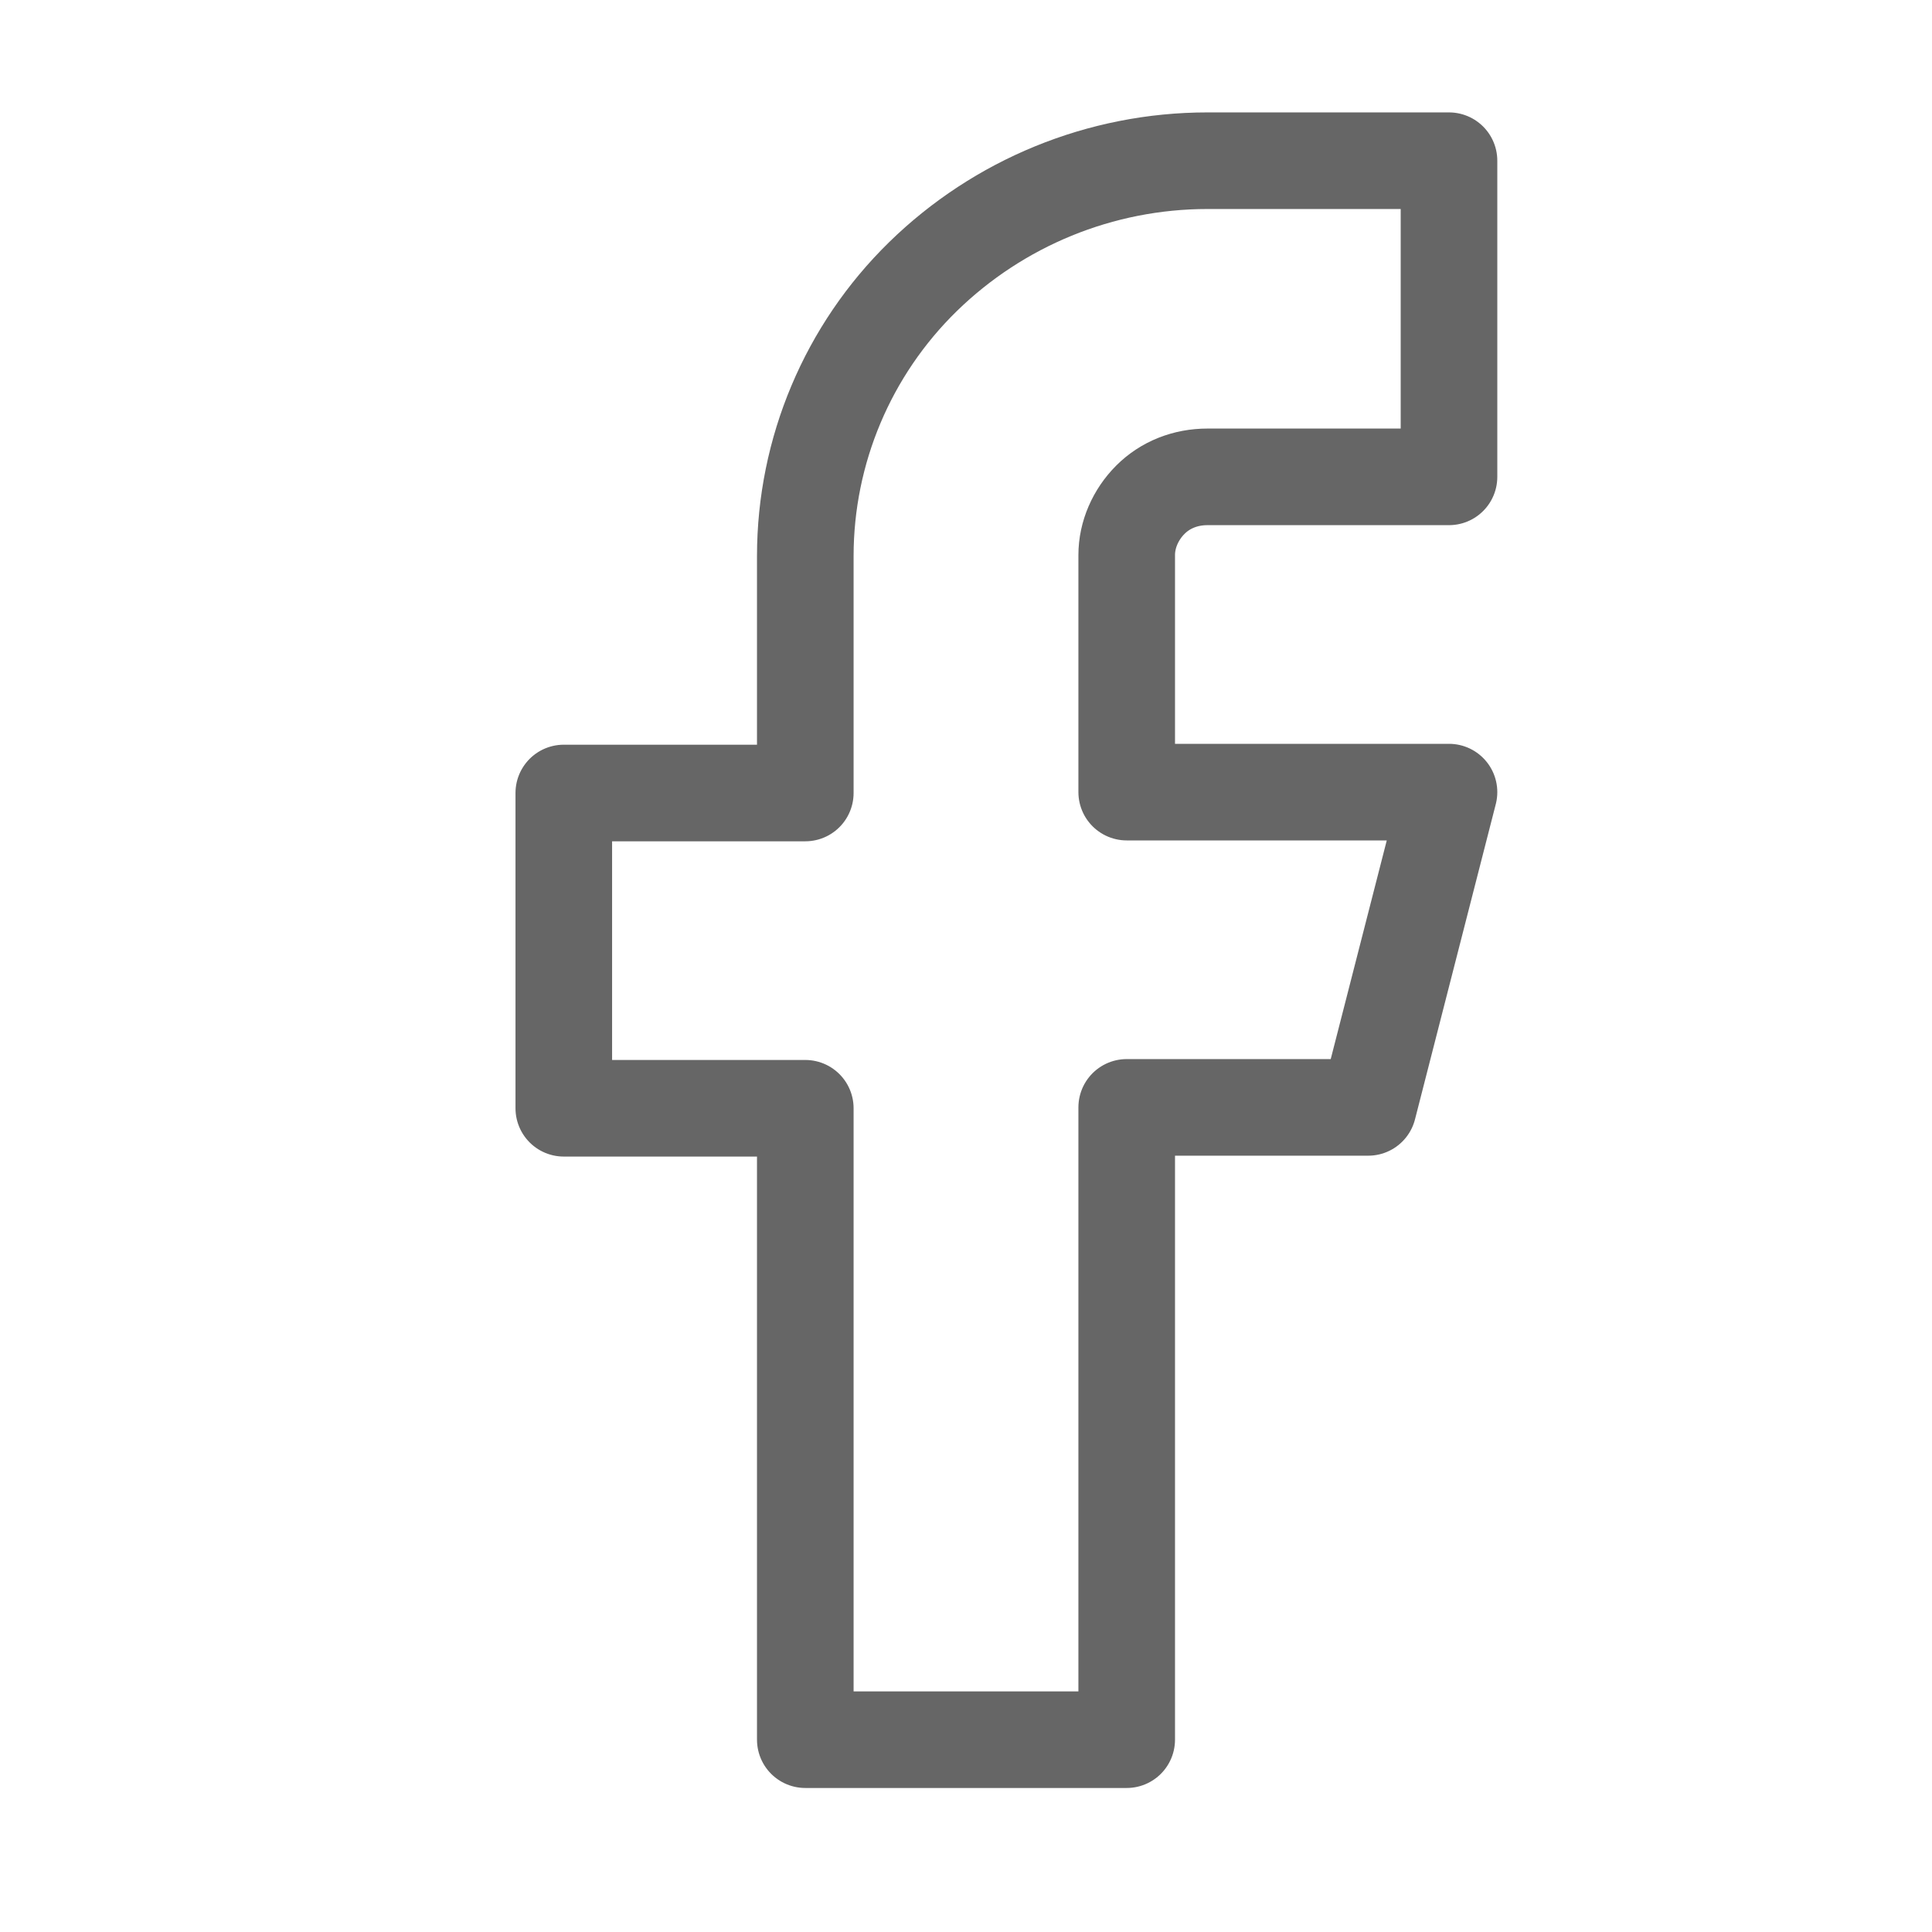
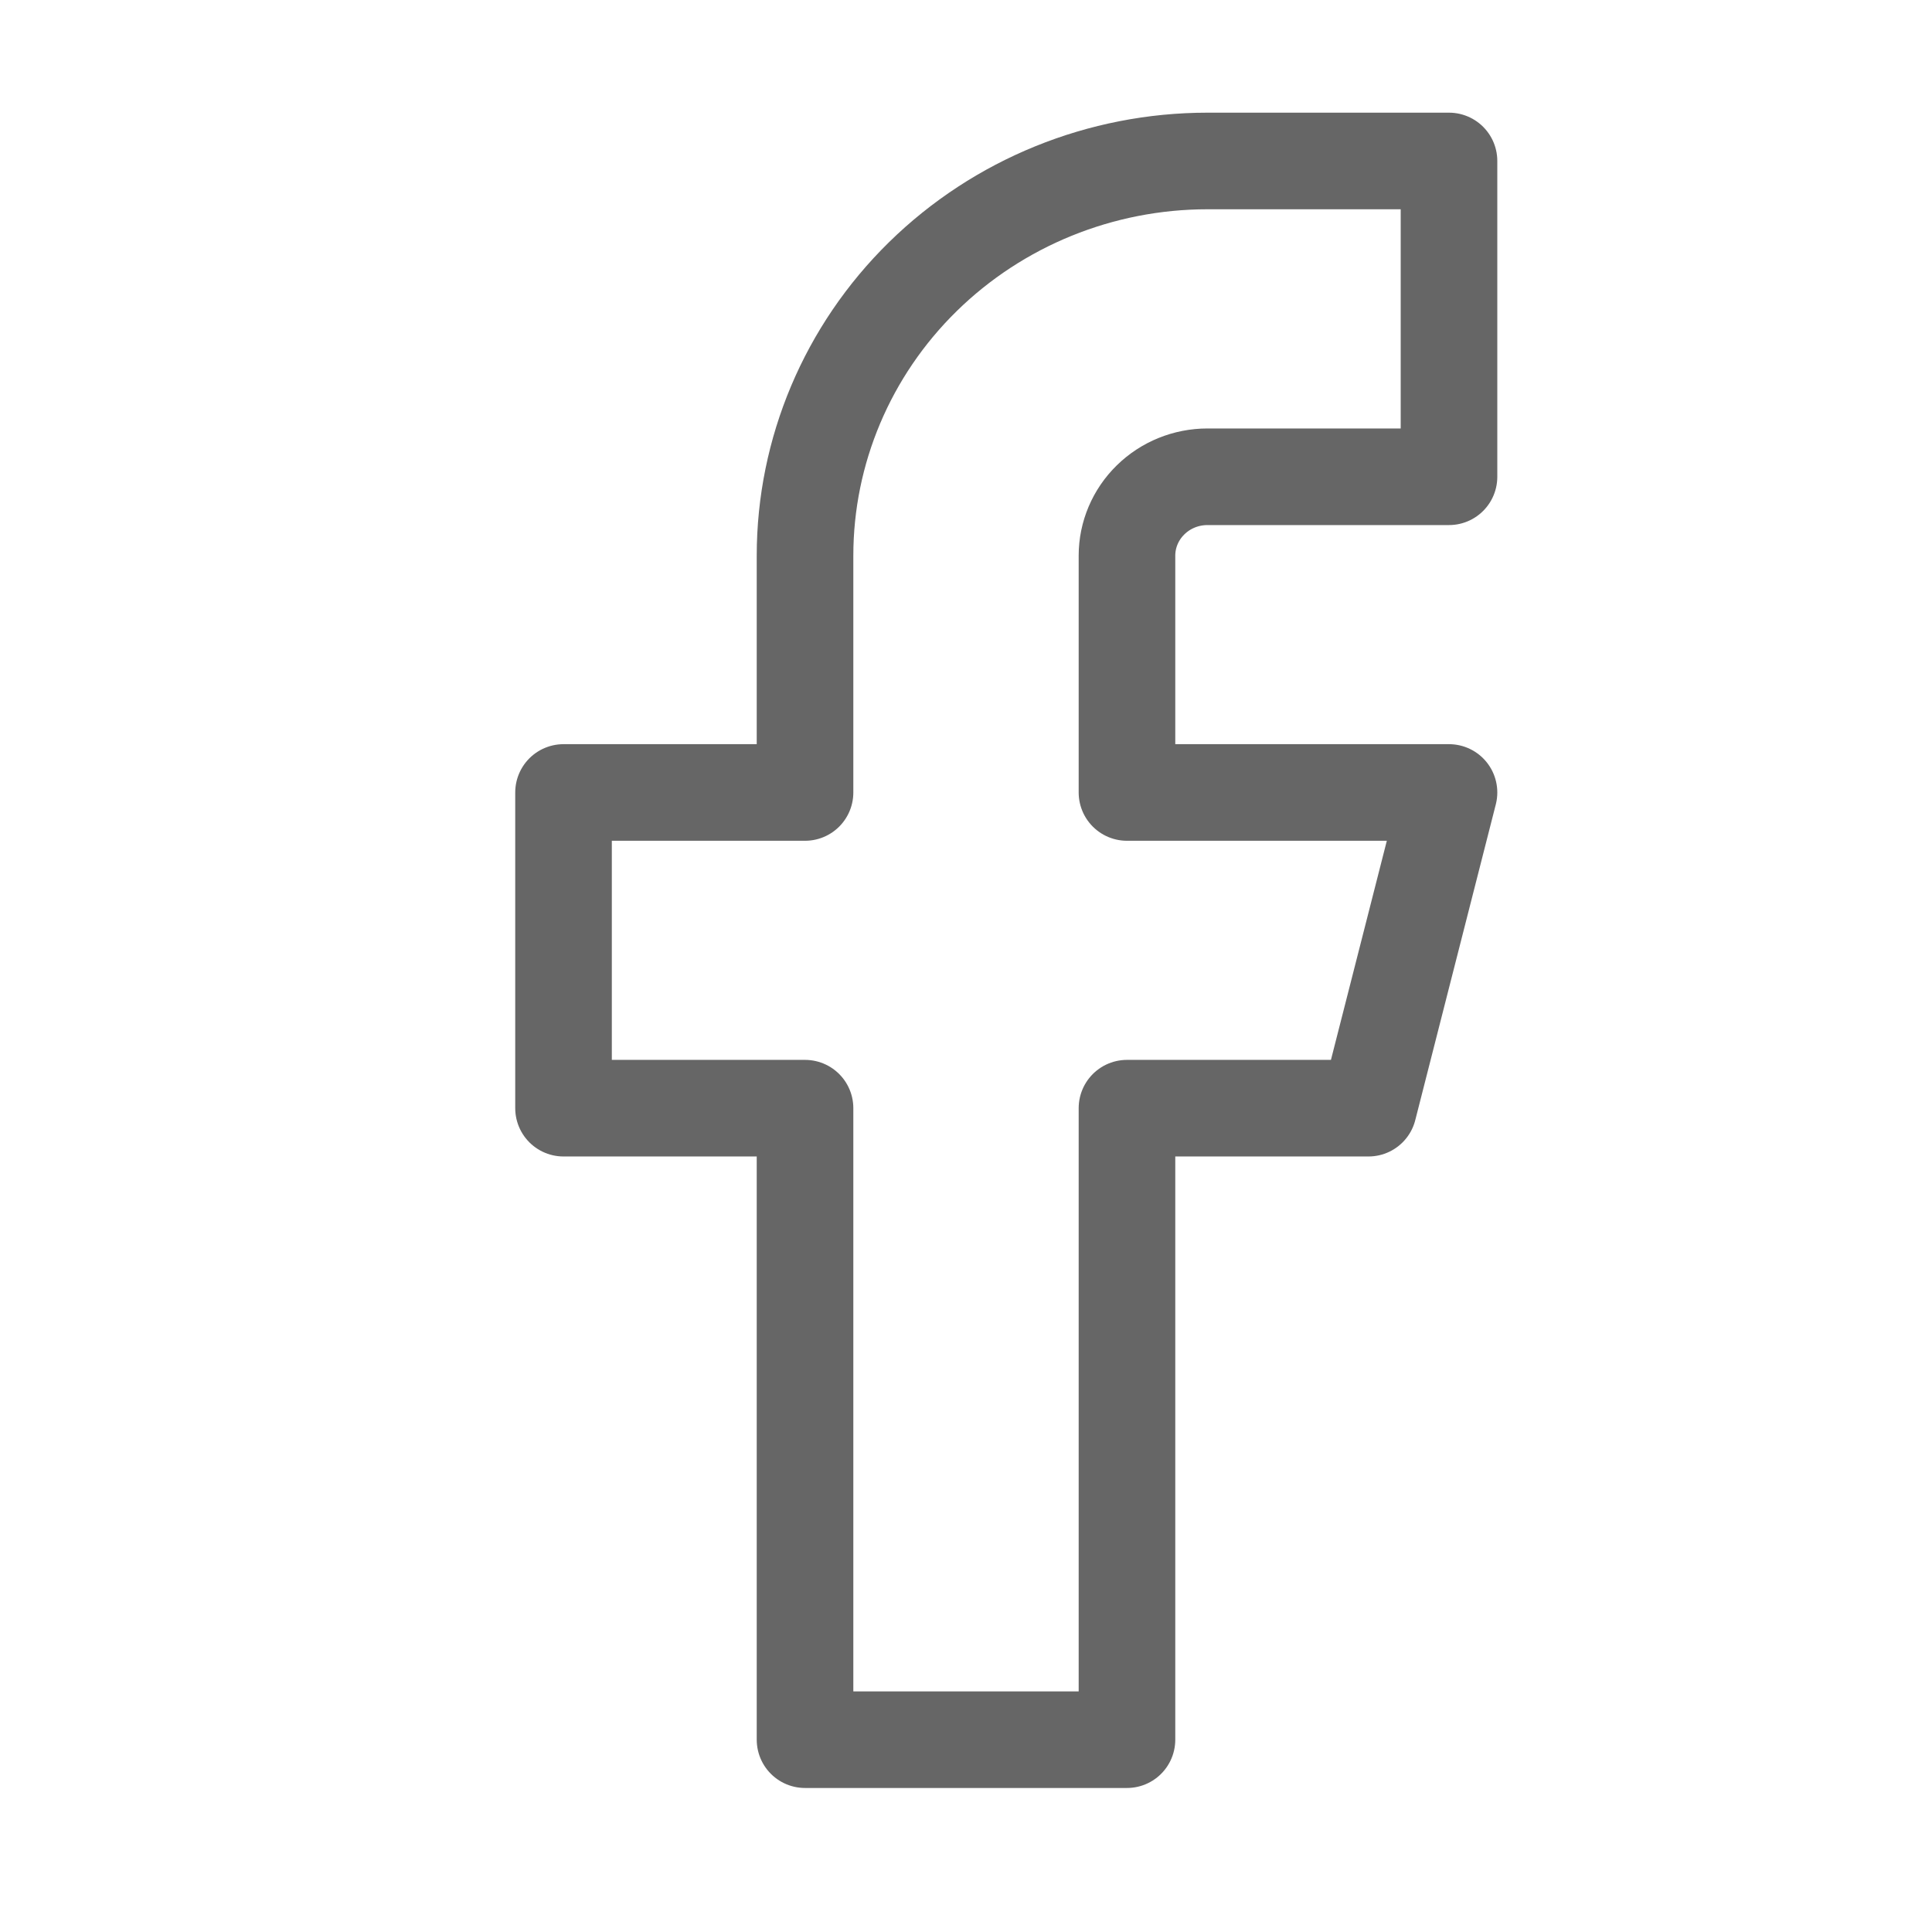
<svg xmlns="http://www.w3.org/2000/svg" width="22" height="22" viewBox="0 0 22 22" fill="none">
-   <path d="M16.5 1.83h-2.75c-1.22 0-2.38.48-3.24 1.32a4.45 4.45 0 0 0-1.34 3.18v2.7H6.42v3.59h2.75v7.19h3.66v-7.2h2.75l.92-3.59h-3.67v-2.7c0-.23.1-.46.27-.63.17-.17.4-.26.65-.26h2.75v-3.6Z" stroke="#666" stroke-width="1.1" stroke-linecap="round" stroke-linejoin="round" />
+   <path d="M16.5 1.833H13.75C12.534 1.833 11.369 2.307 10.509 3.15C9.65 3.992 9.167 5.136 9.167 6.327V9.024H6.417V12.619H9.167V19.81H12.833V12.619H15.583L16.5 9.024H12.833V6.327C12.833 6.089 12.93 5.86 13.102 5.692C13.274 5.523 13.507 5.429 13.75 5.429H16.5V1.833Z" stroke="#666666" stroke-width="1.1" stroke-linecap="round" stroke-linejoin="round" />
</svg>
